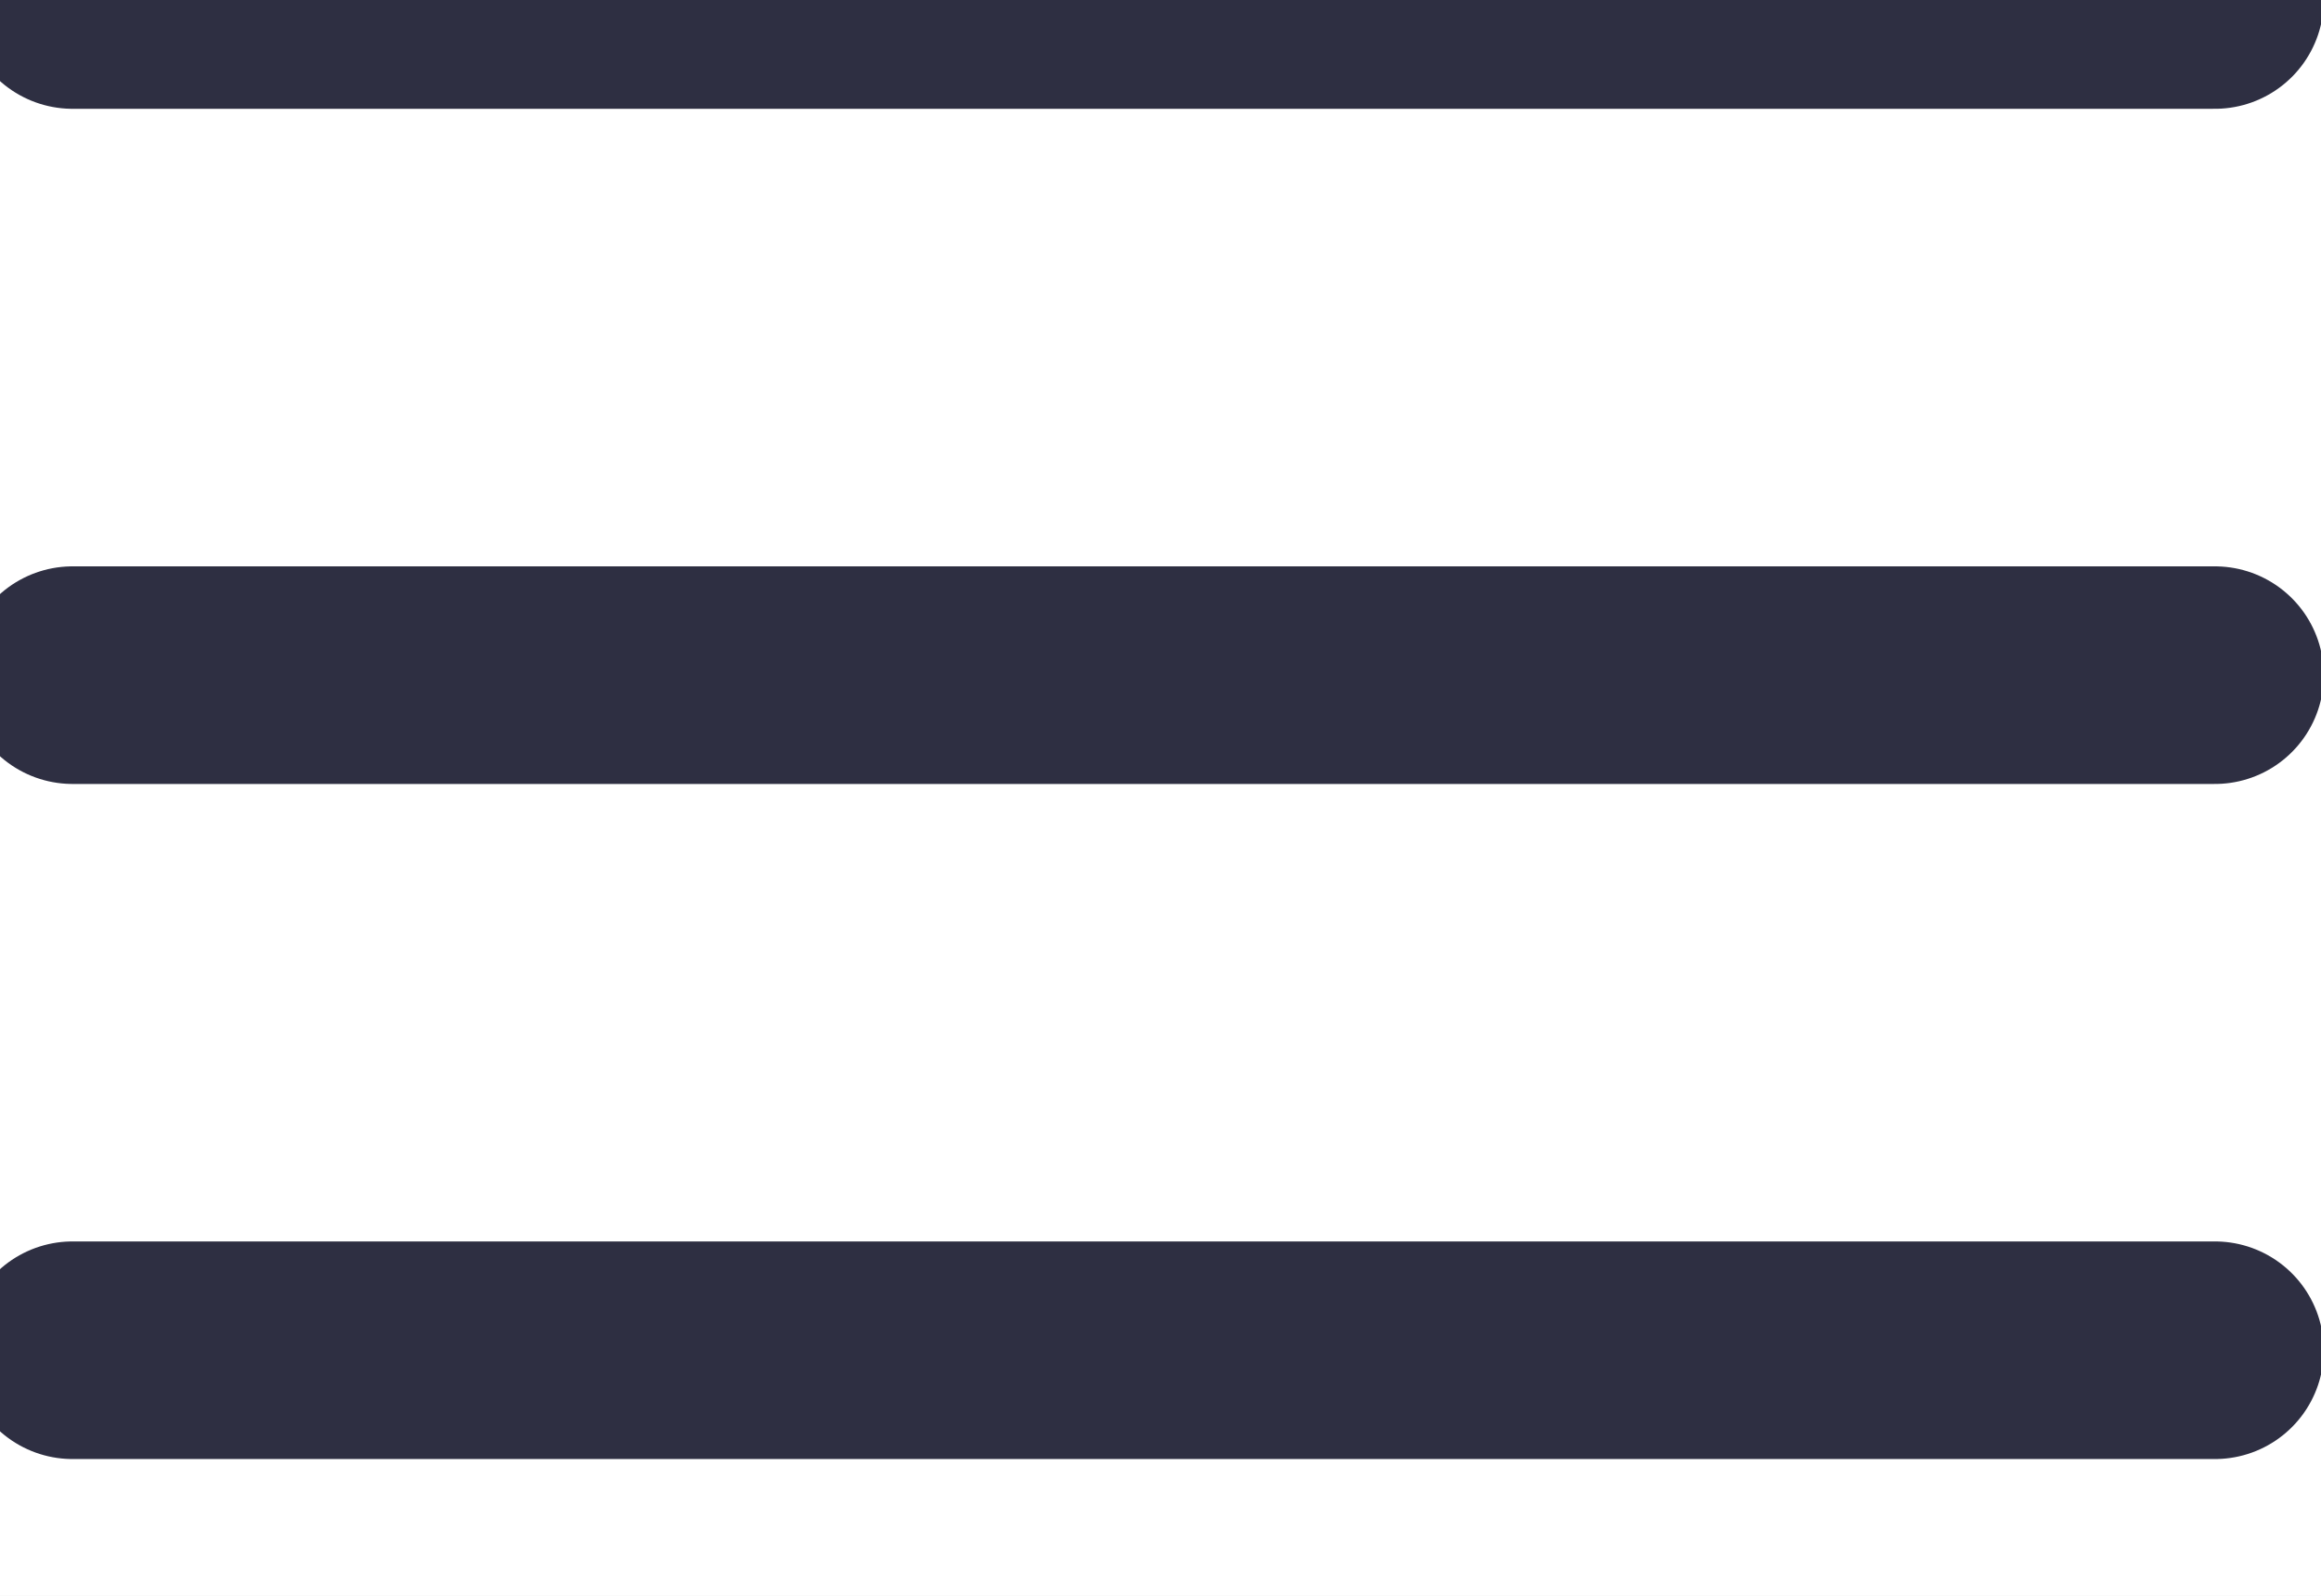
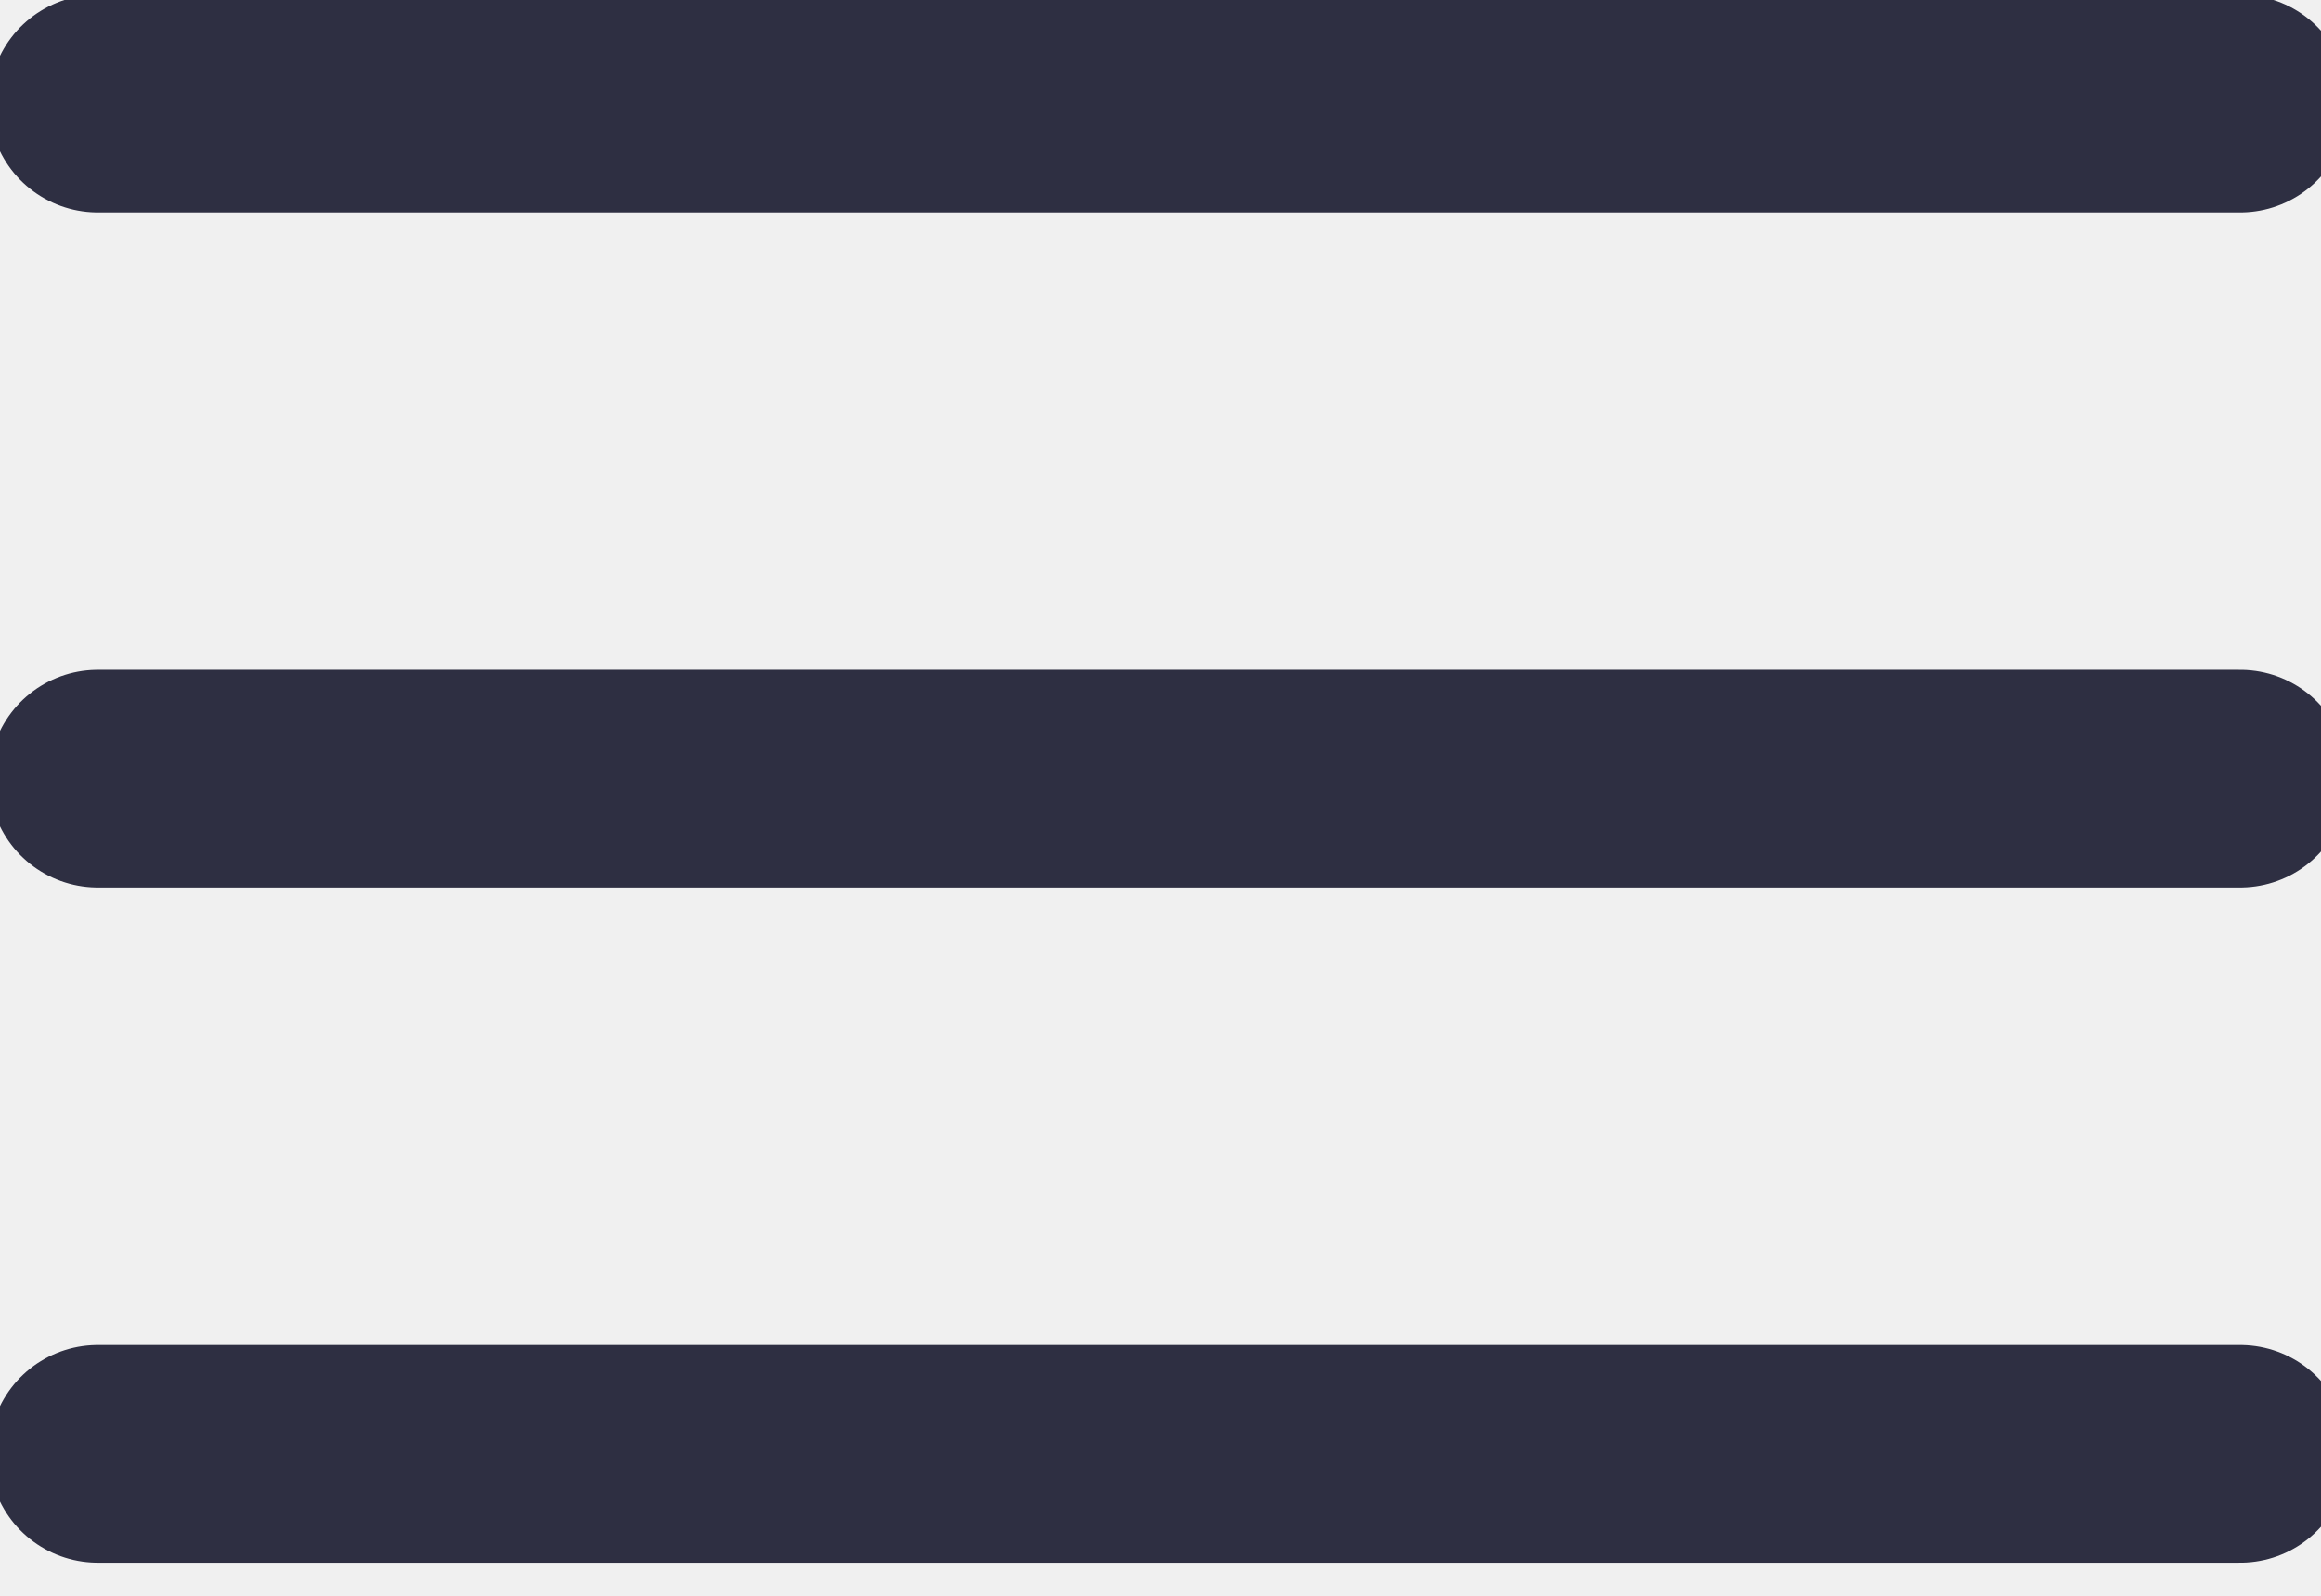
<svg xmlns="http://www.w3.org/2000/svg" width="32" height="22" viewBox="0 0 32 22" fill="none">
-   <g clip-path="url(#clip0_297053_2156)">
-     <rect width="32" height="22" fill="white" />
-     <path d="M1 18.615H30.538M1 9.308H30.538M1 0H30.538" stroke="#2E2F42" stroke-width="3" stroke-linecap="round" stroke-linejoin="round" />
+   <g clip-path="url(#clip0_297068_2425)">
+     <path d="M1.348 20.043H30.886M1.348 10.735H30.886M1.348 1.428H30.886" stroke="#2E2F42" stroke-width="3" stroke-linecap="round" stroke-linejoin="round" />
  </g>
  <defs>
-     <clipPath id="clip0_297053_2156">
+     <clipPath id="clip0_297068_2425">
      <rect width="32" height="22" fill="white" />
    </clipPath>
  </defs>
</svg>
